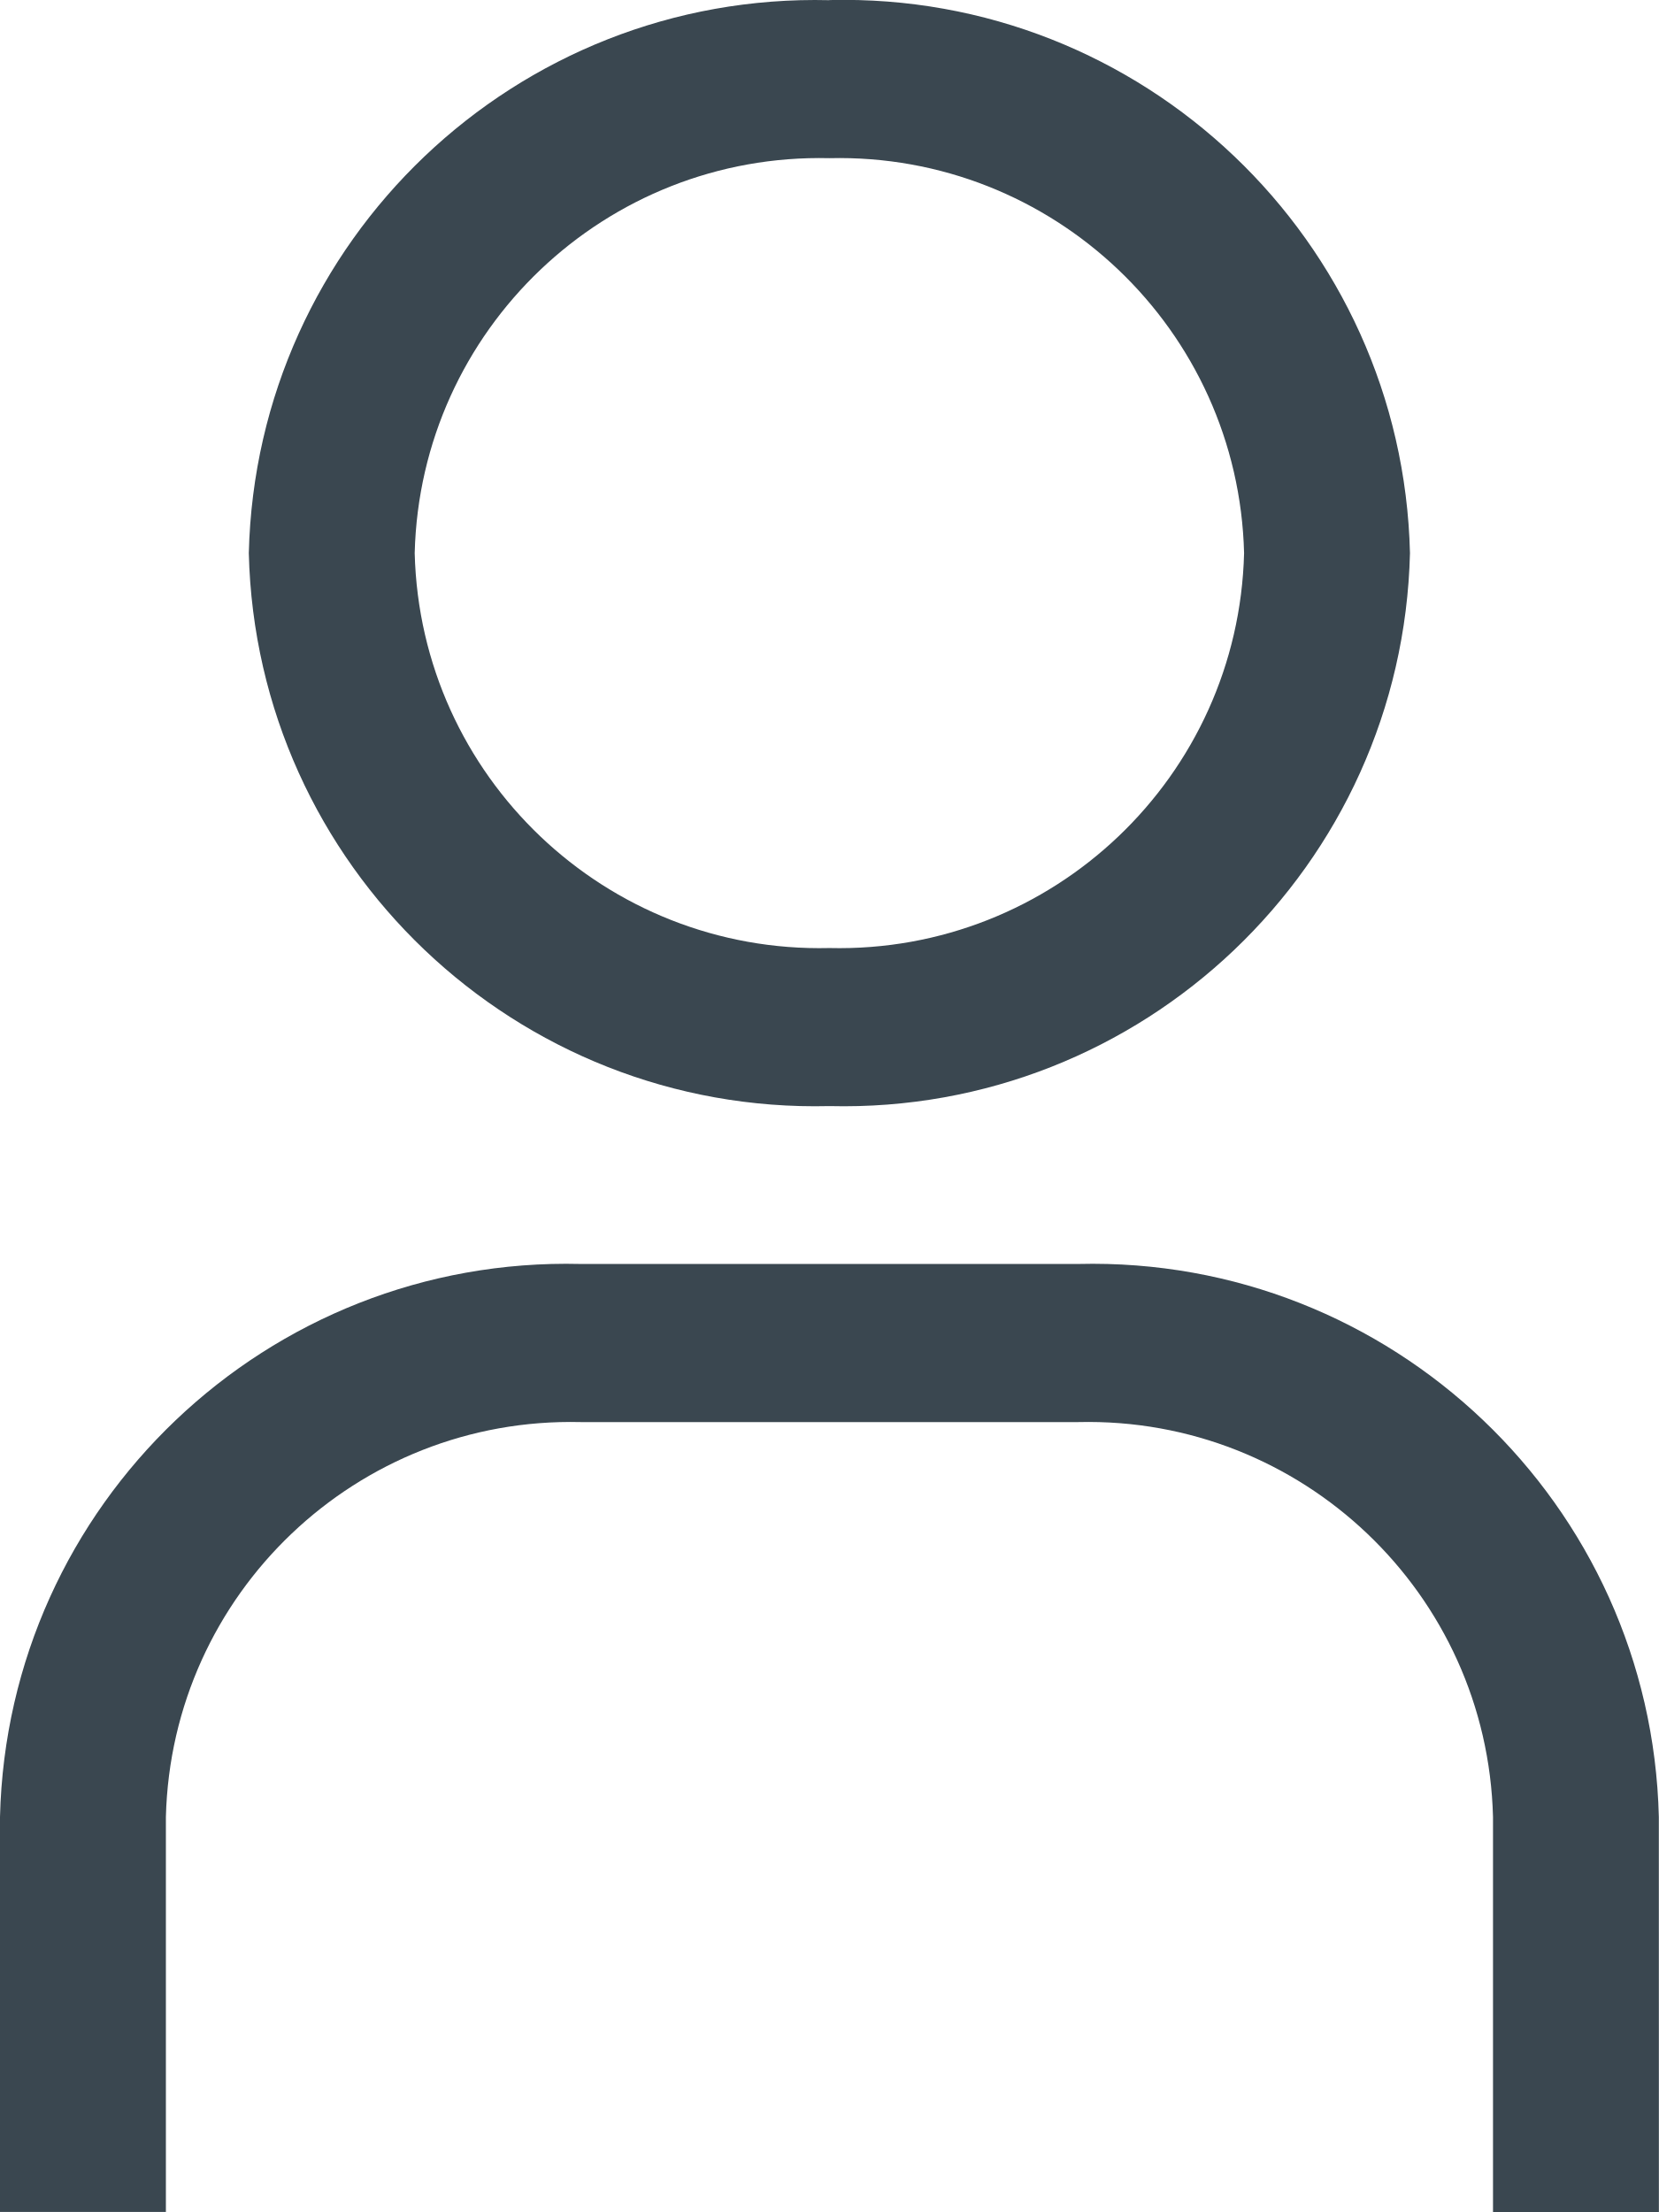
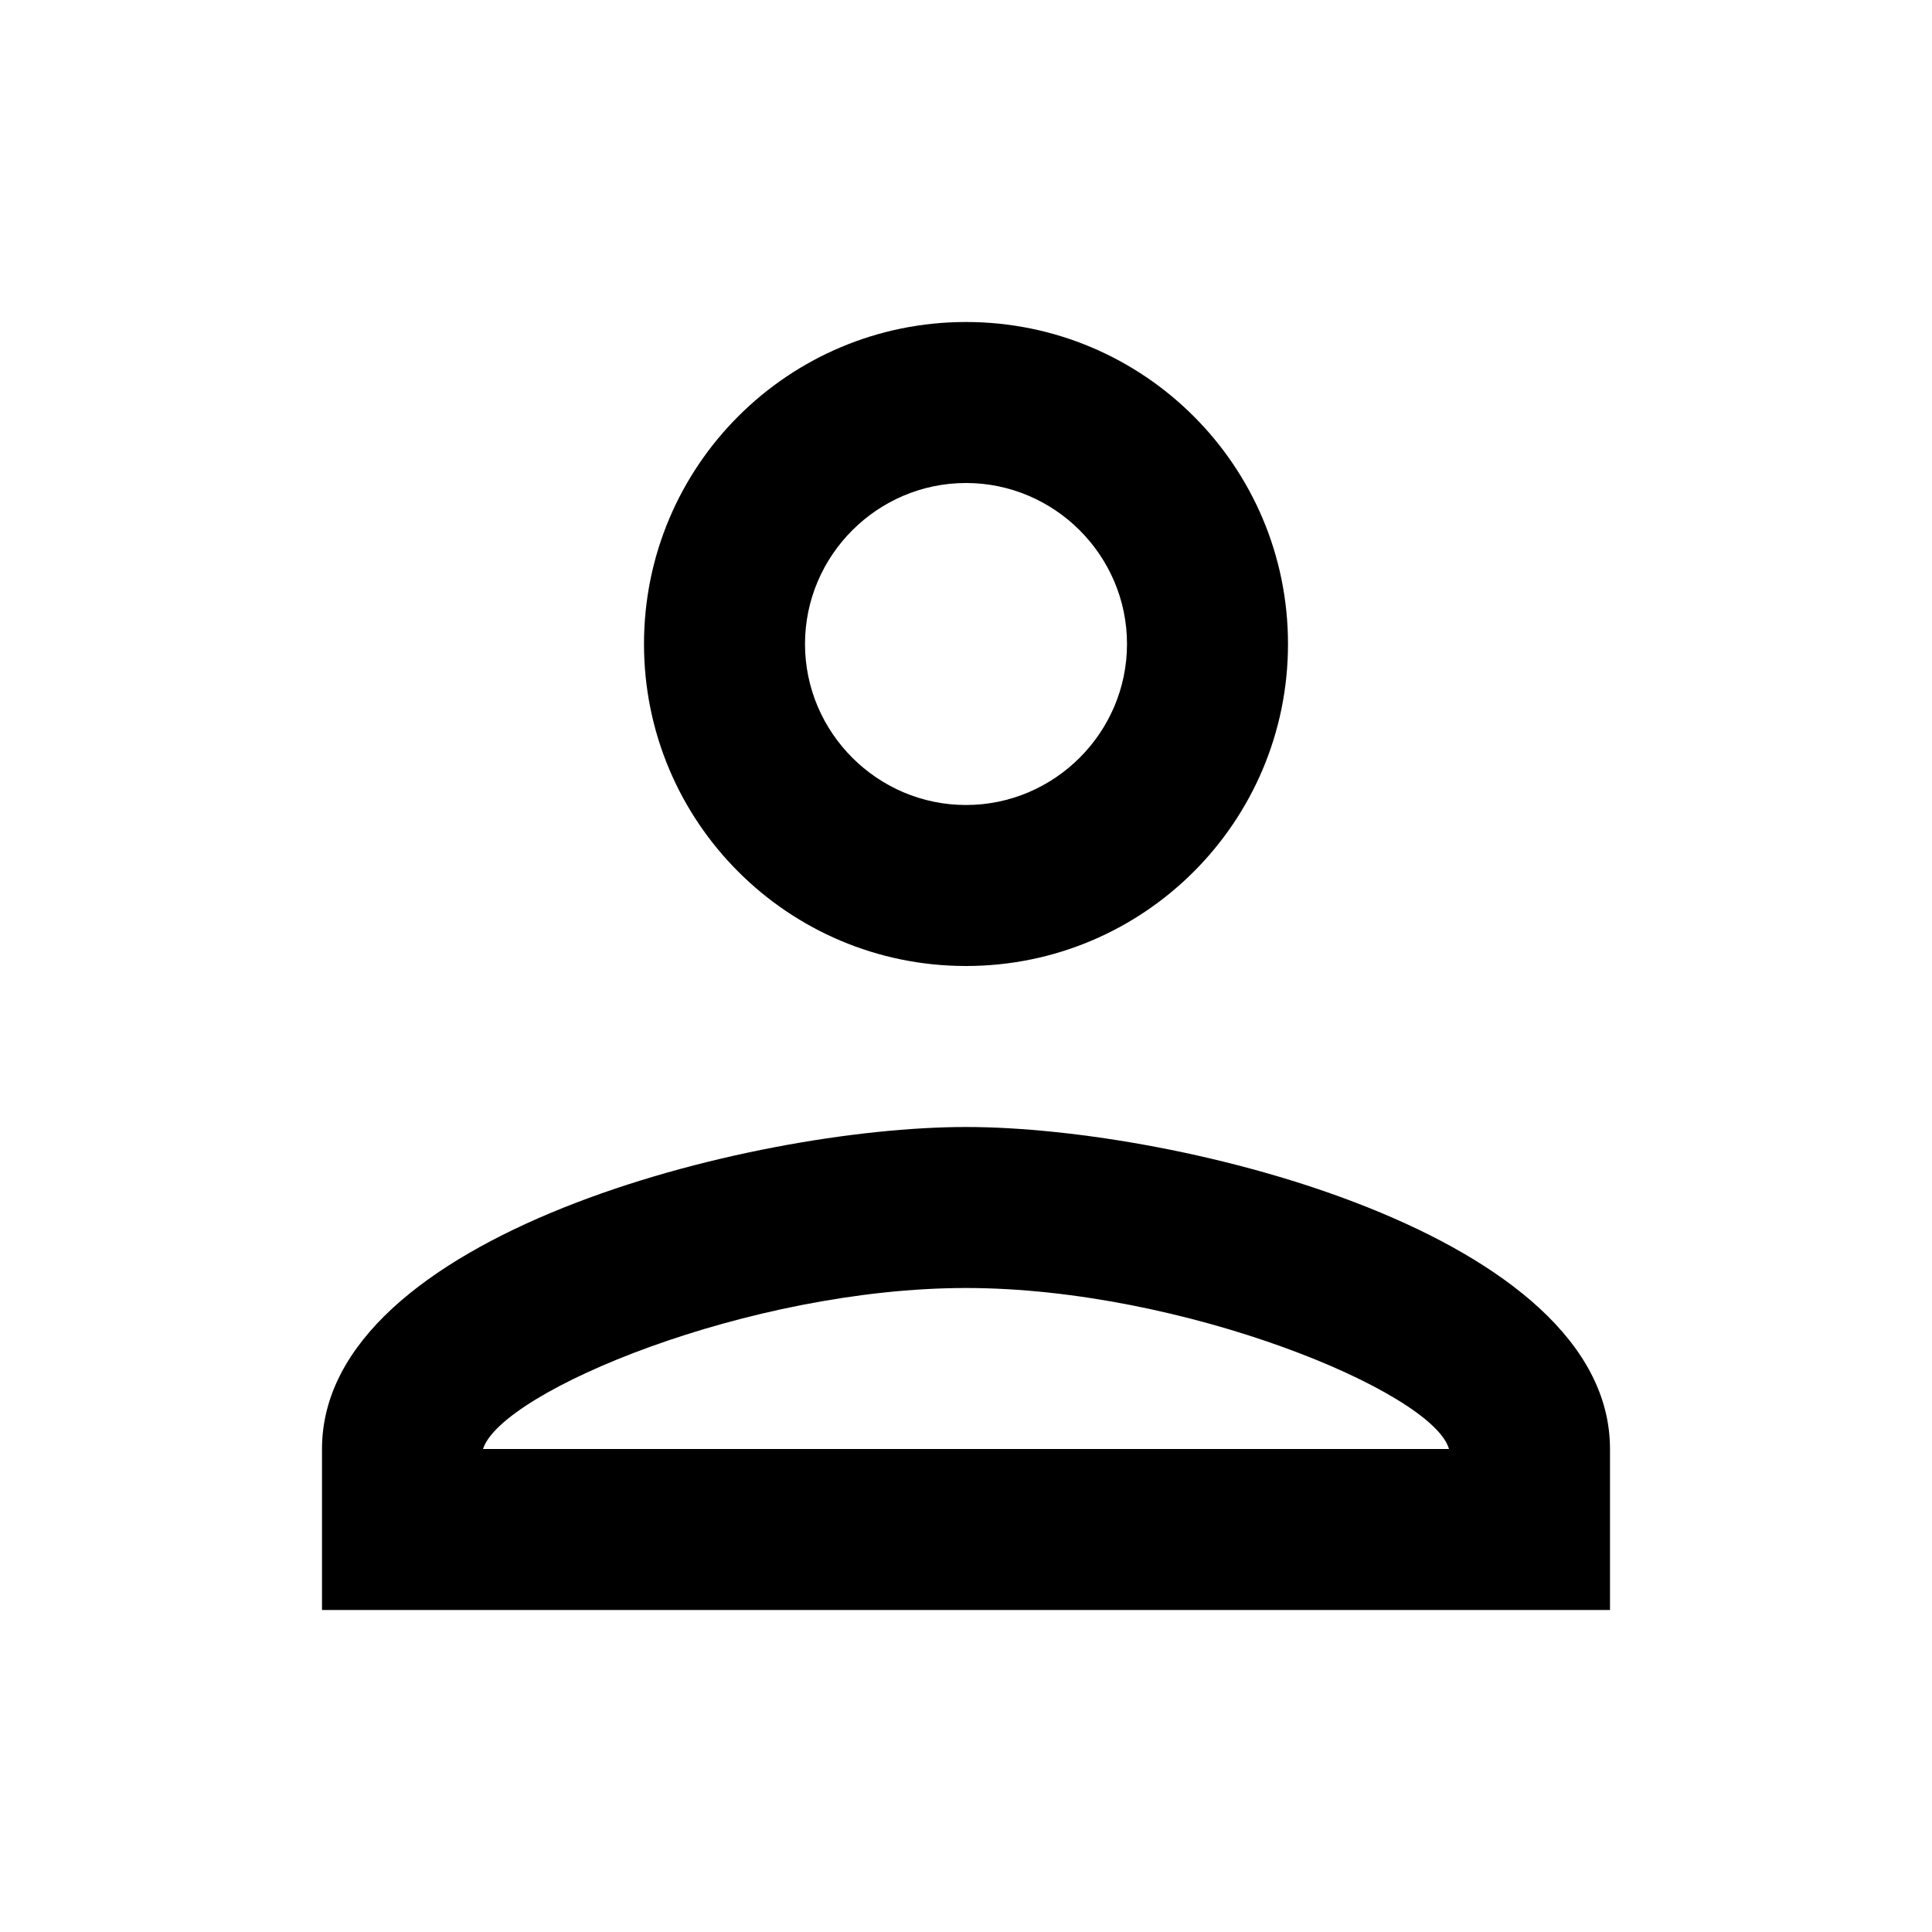
- <svg xmlns="http://www.w3.org/2000/svg" width="27.95" height="37.269" viewBox="0 0 27.95 37.269">
-   <g id="user" transform="translate(-6 -1.999)">
-     <path id="Caminho_1" data-name="Caminho 1" d="M18.782,4.664a6.827,6.827,0,0,1,6.987,6.654,6.827,6.827,0,0,1-6.987,6.654,6.827,6.827,0,0,1-6.987-6.654,6.827,6.827,0,0,1,6.987-6.654m0-2.662A9.55,9.55,0,0,0,9,11.318a9.55,9.55,0,0,0,9.782,9.317,9.55,9.55,0,0,0,9.782-9.317A9.55,9.55,0,0,0,18.782,2Z" transform="translate(1.192 0)" fill="#3a4750" />
-     <path id="Caminho_2" data-name="Caminho 2" d="M33.95,33.973H31.155V27.318a6.827,6.827,0,0,0-6.987-6.654H15.782a6.827,6.827,0,0,0-6.987,6.654v6.654H6V27.318A9.55,9.55,0,0,1,15.782,18h8.385a9.55,9.55,0,0,1,9.782,9.317Z" transform="translate(0 5.295)" fill="#3a4750" />
-   </g>
+ <svg xmlns="http://www.w3.org/2000/svg" height="36px" viewBox="0 0 24 24" width="36px" fill="#000000">
+   <path d="M0 0h24v24H0V0z" fill="none" />
+   <path d="M12 6c1.1 0 2 .9 2 2s-.9 2-2 2-2-.9-2-2 .9-2 2-2m0 10c2.7 0 5.8 1.29 6 2H6c.23-.72 3.31-2 6-2m0-12C9.79 4 8 5.79 8 8s1.79 4 4 4 4-1.79 4-4-1.79-4-4-4zm0 10c-2.67 0-8 1.34-8 4v2h16v-2c0-2.66-5.33-4-8-4z" />
</svg>
